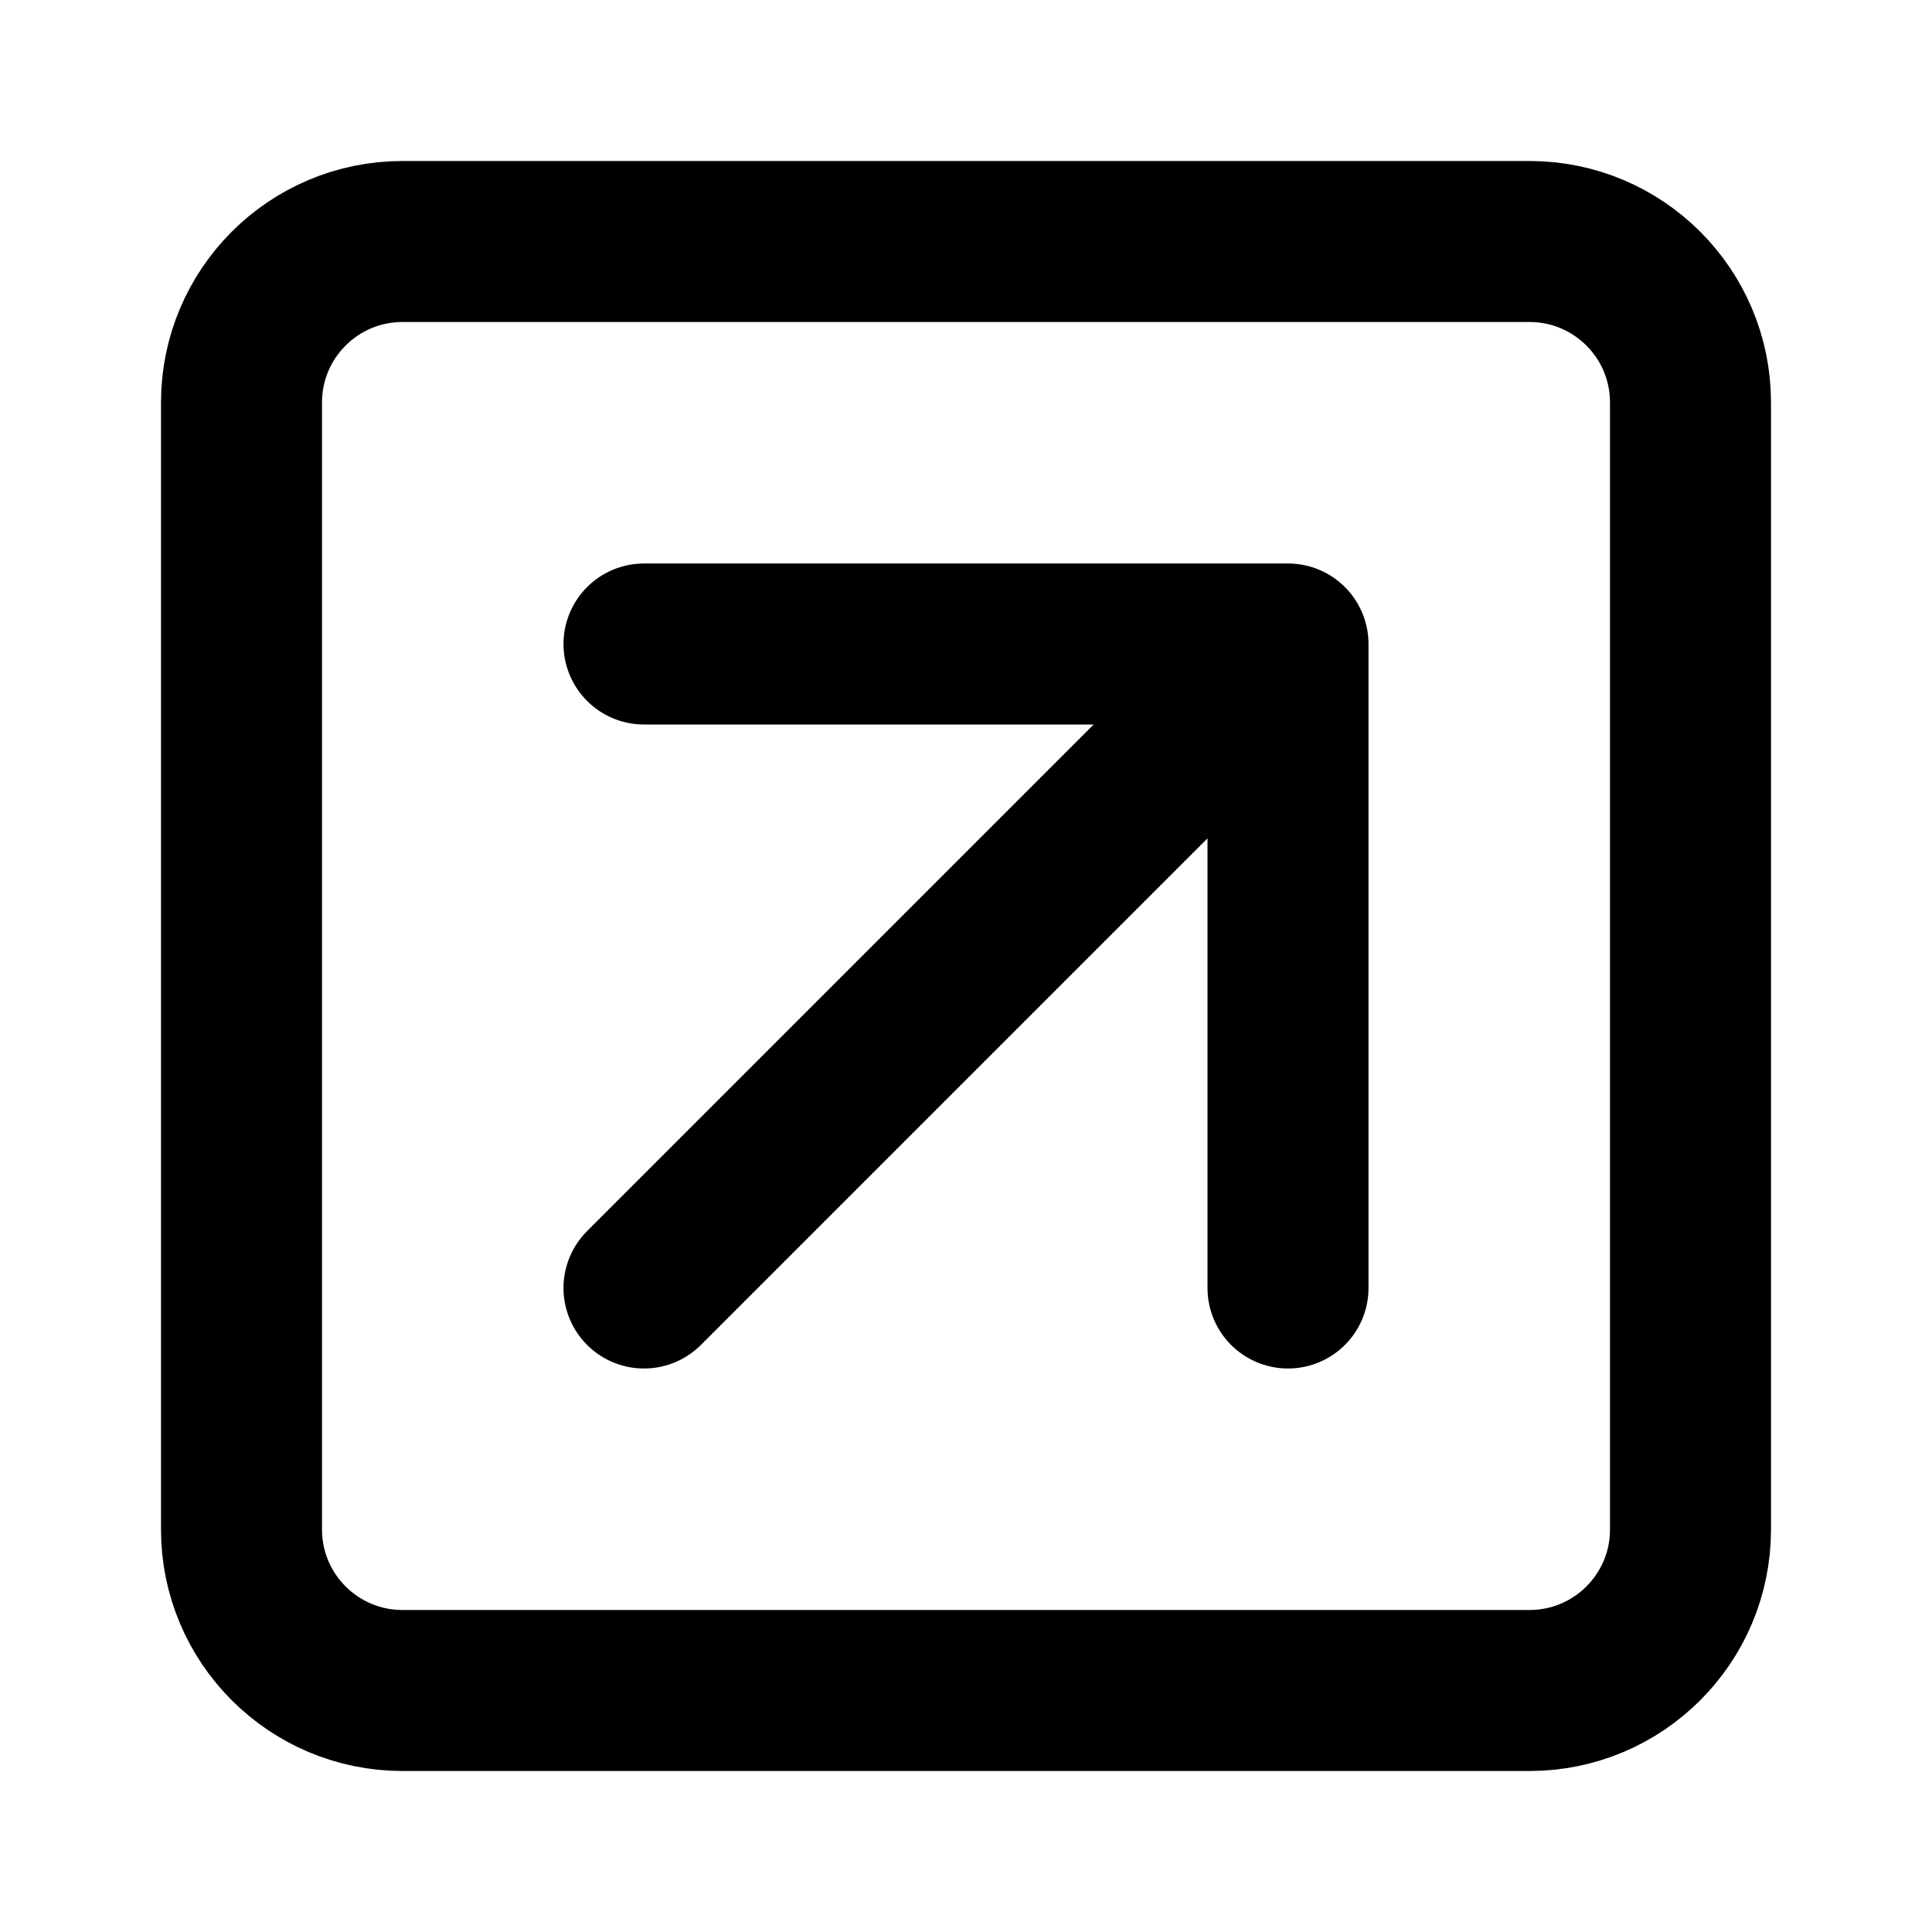
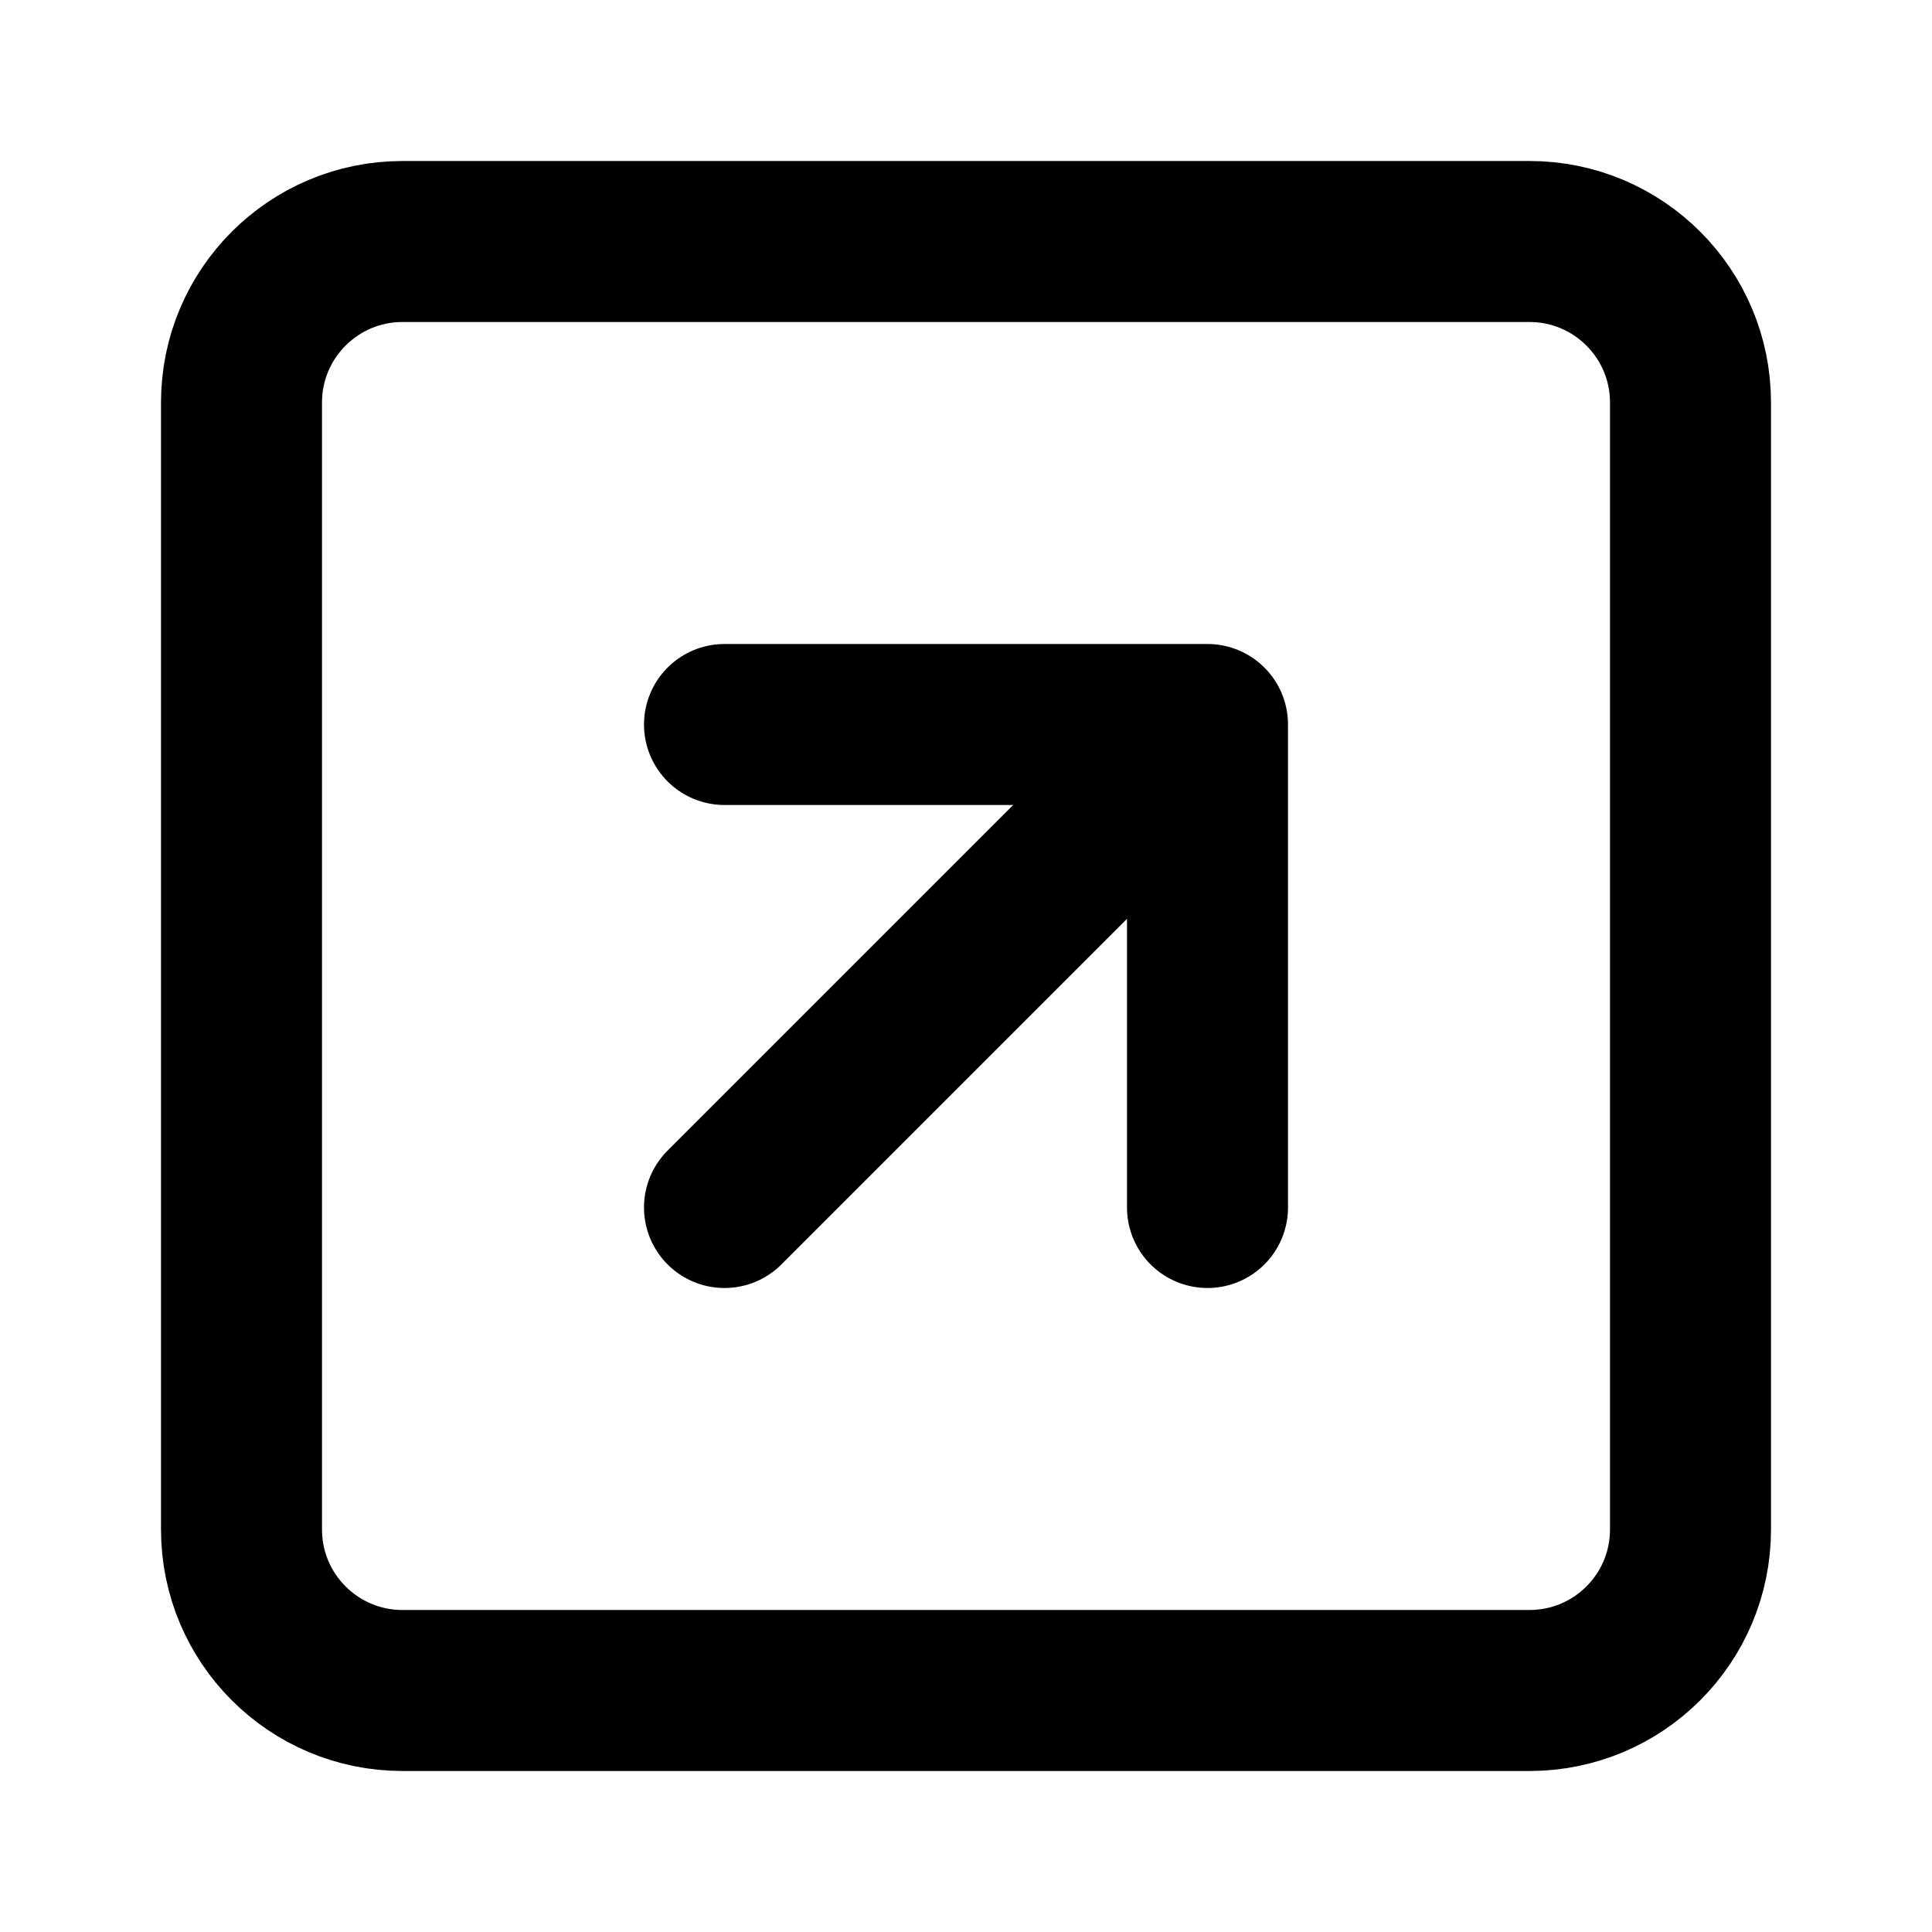
<svg xmlns="http://www.w3.org/2000/svg" width="24" height="24" fill="none" stroke="currentColor" stroke-linecap="round" stroke-linejoin="round" stroke-width="2" viewBox="0 0 24 24">
+   <path d="M15 15V9H9M9 15l6-6" />
  <rect width="18" height="18" x="3" y="3" rx="2" />
-   <path d="M8 8h8v8M8 16l8-8" />
</svg>
